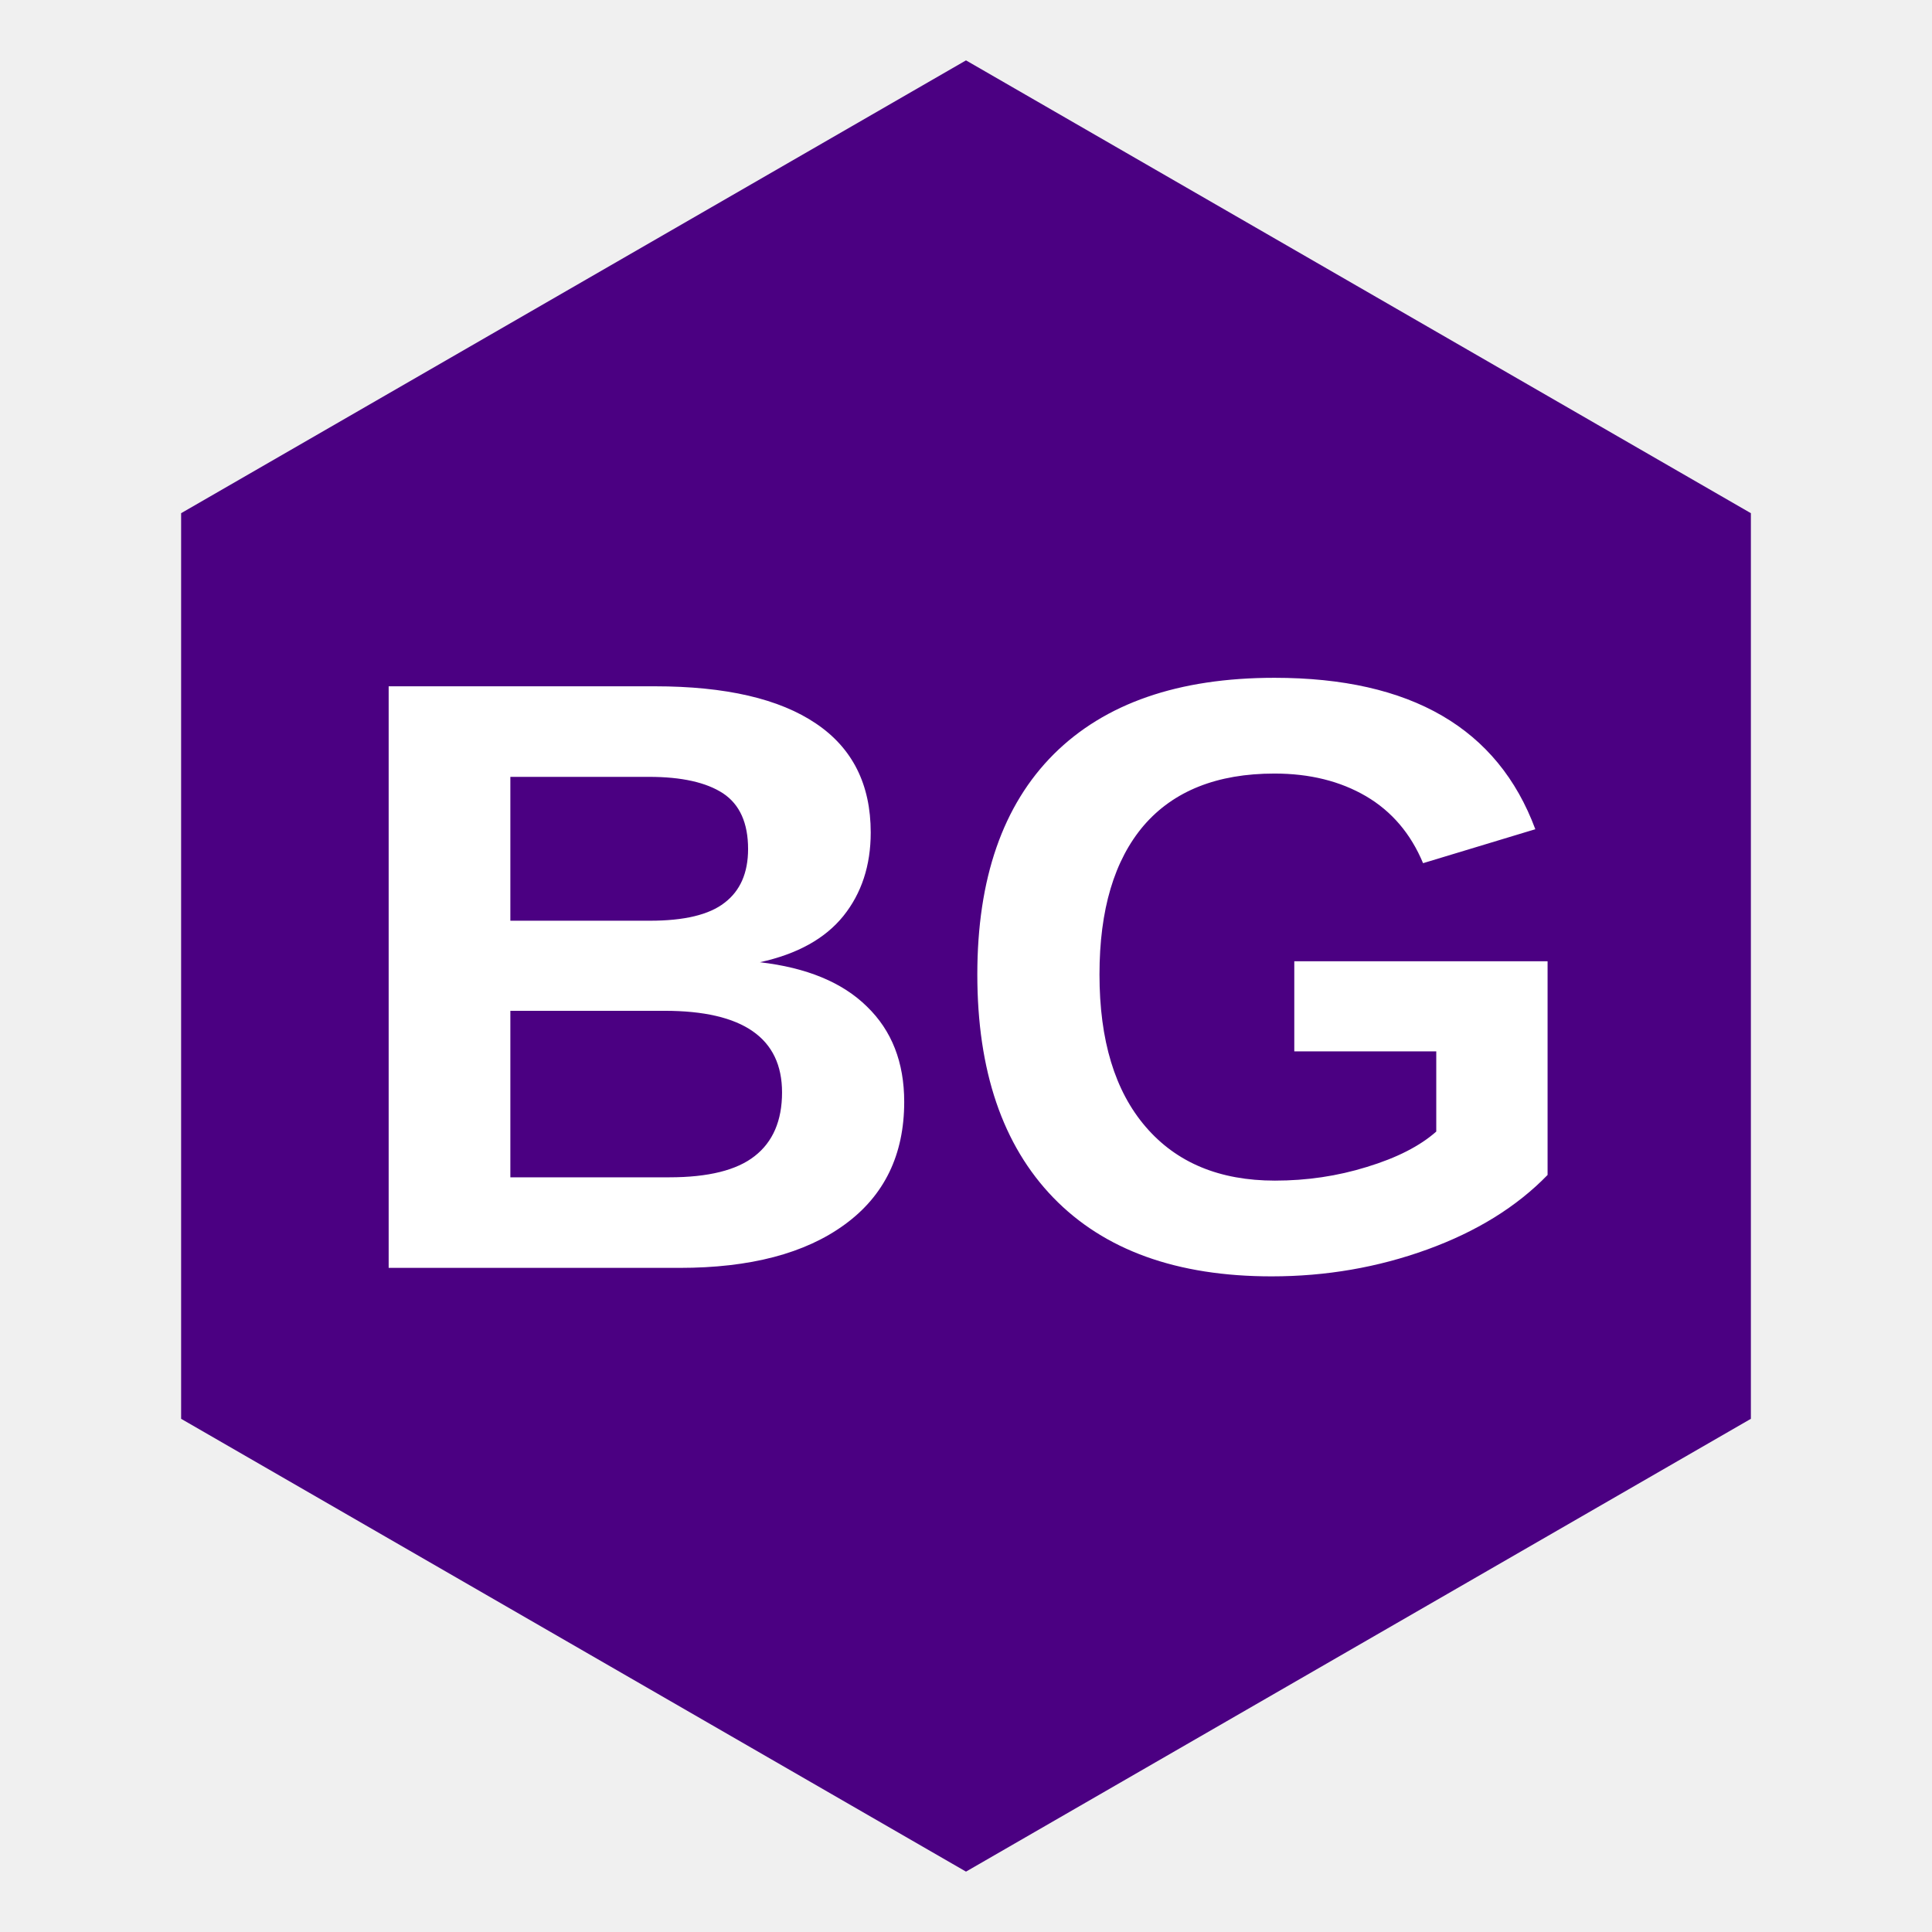
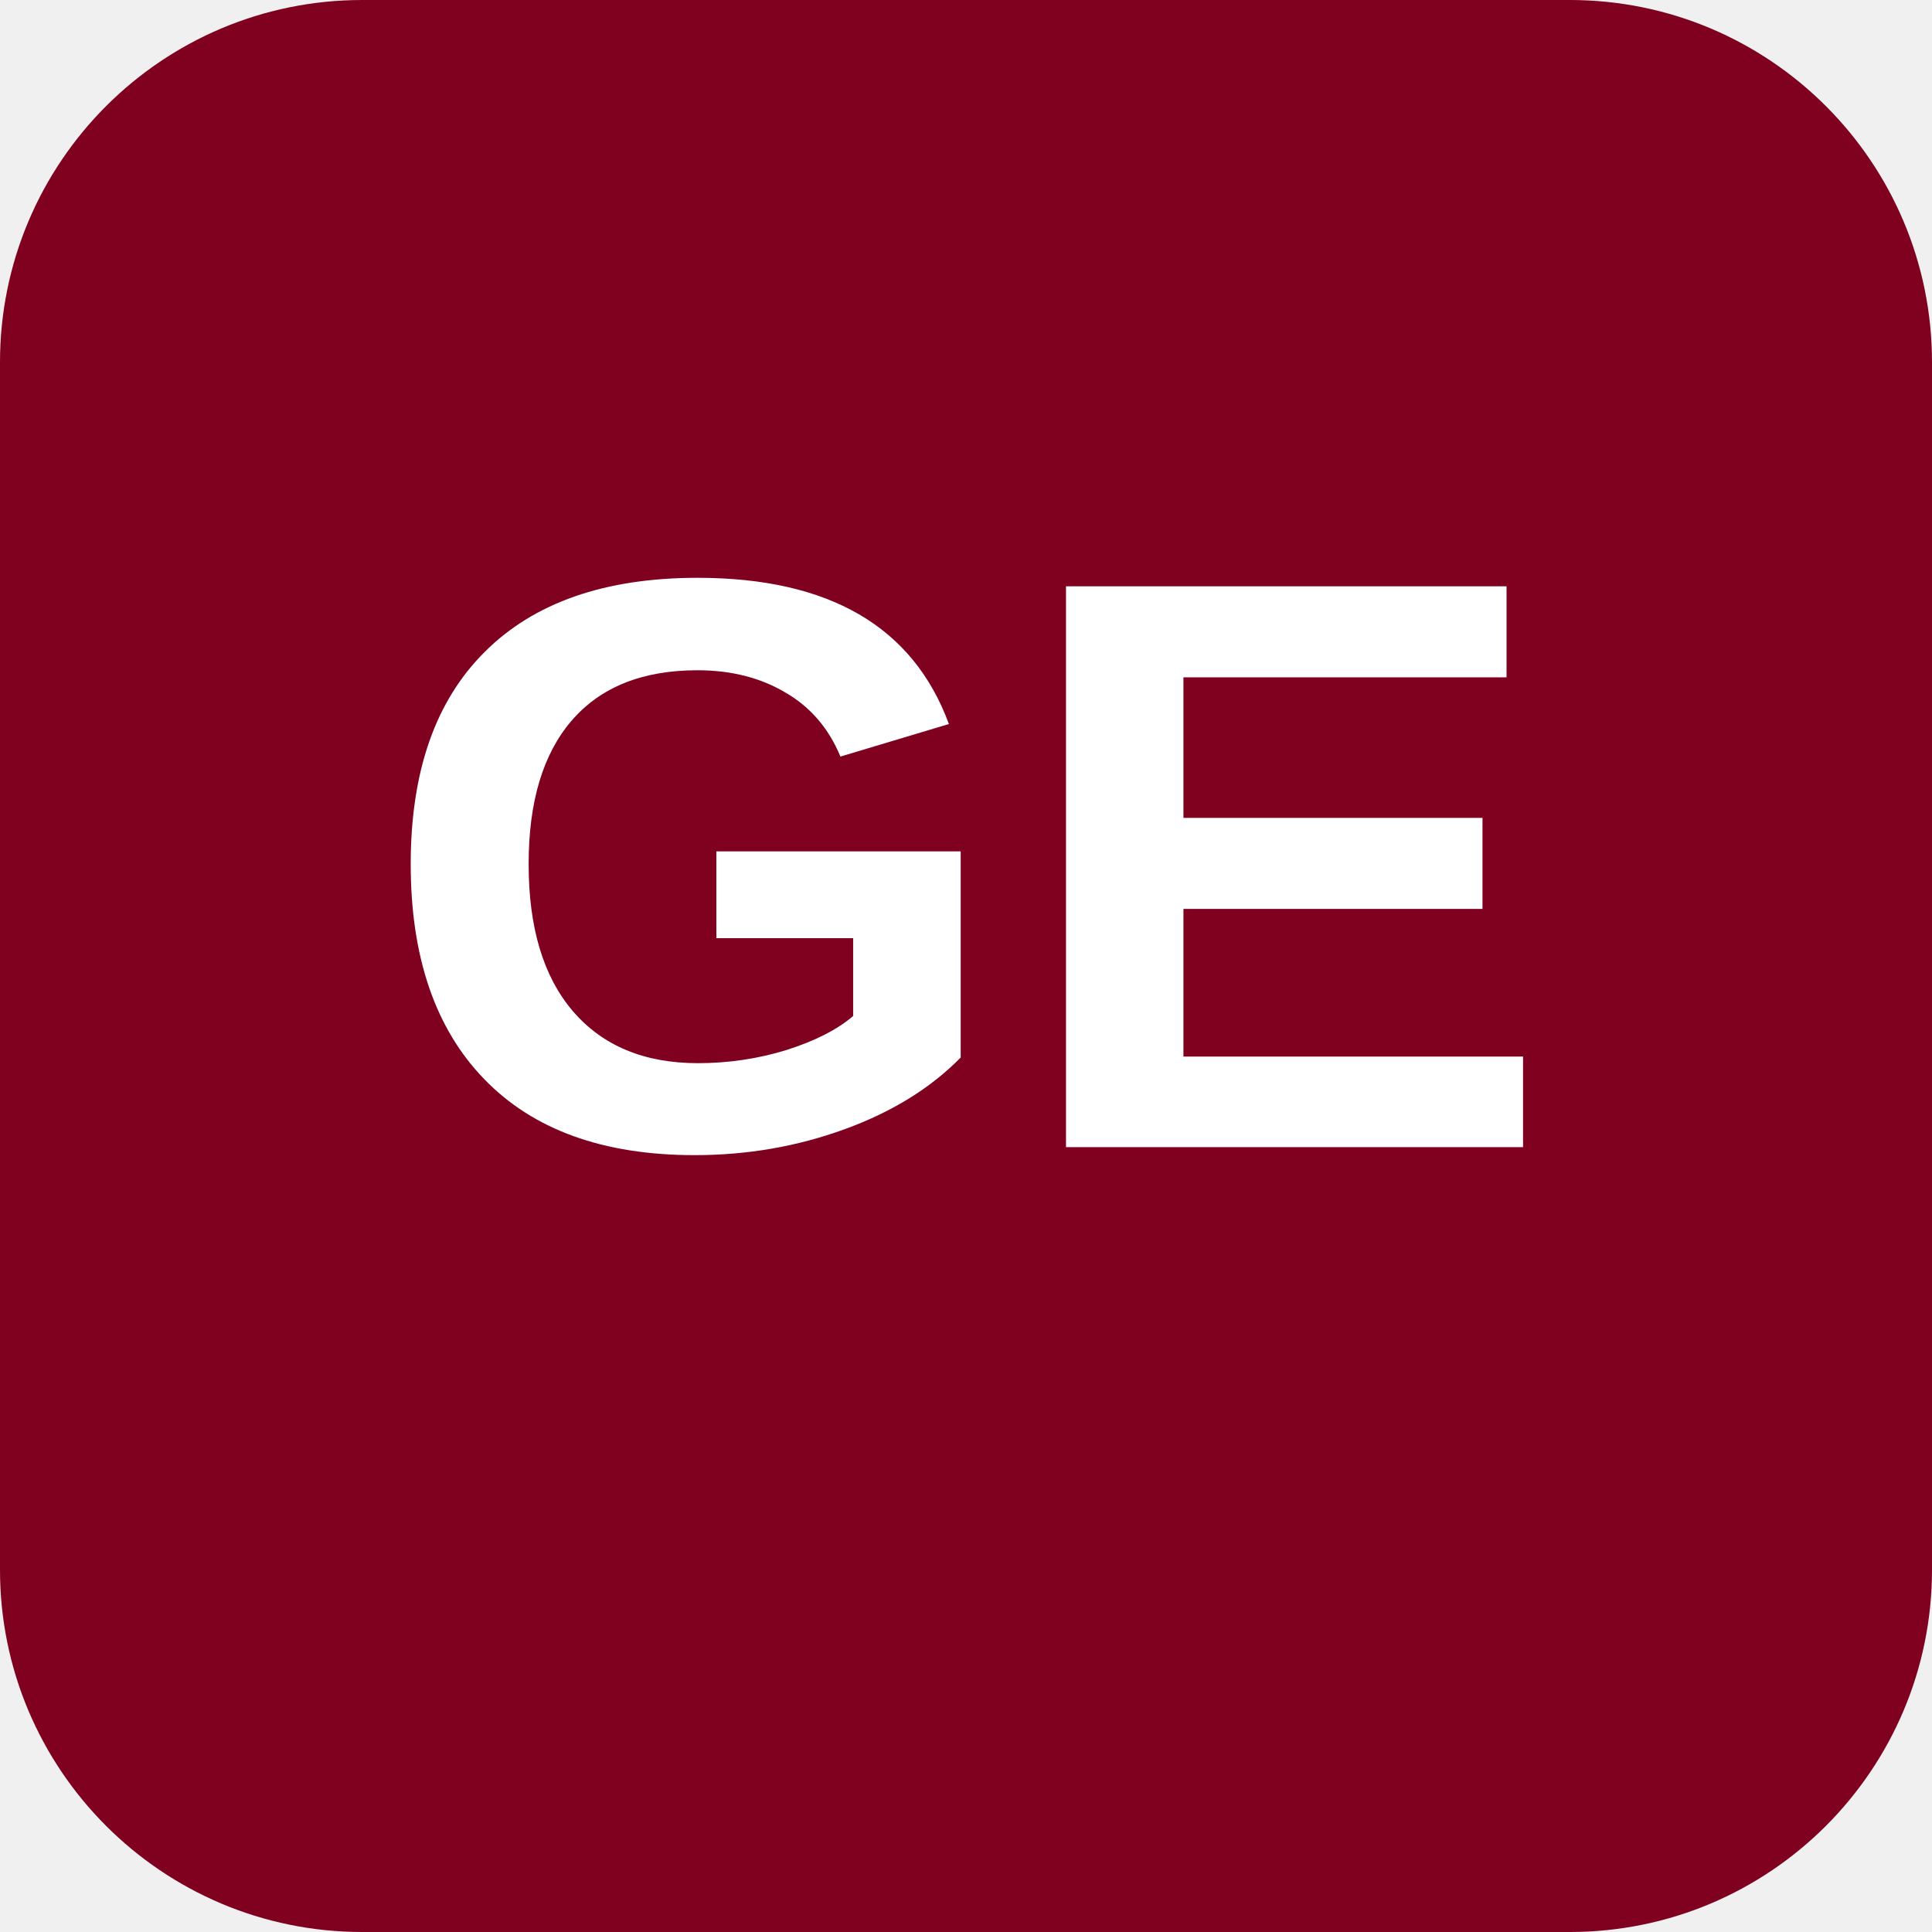
<svg xmlns="http://www.w3.org/2000/svg" viewBox="0 0 64 64" width="64" height="64">
-   <polygon points="32,2 58,17 58,47 32,62 6,47 6,17" fill="#4B0082" />
-   <text x="32" y="42" text-anchor="middle" font-family="Arial,sans-serif" font-size="28" font-weight="700" fill="white">BG</text>
+   <rect width="64" height="64" rx="12" fill="#800020" />
+   <text x="32" y="38" font-family="Arial,Helvetica,sans-serif" font-size="27" font-weight="900" text-anchor="middle" fill="#FFFFFF">GE</text>
</svg>
